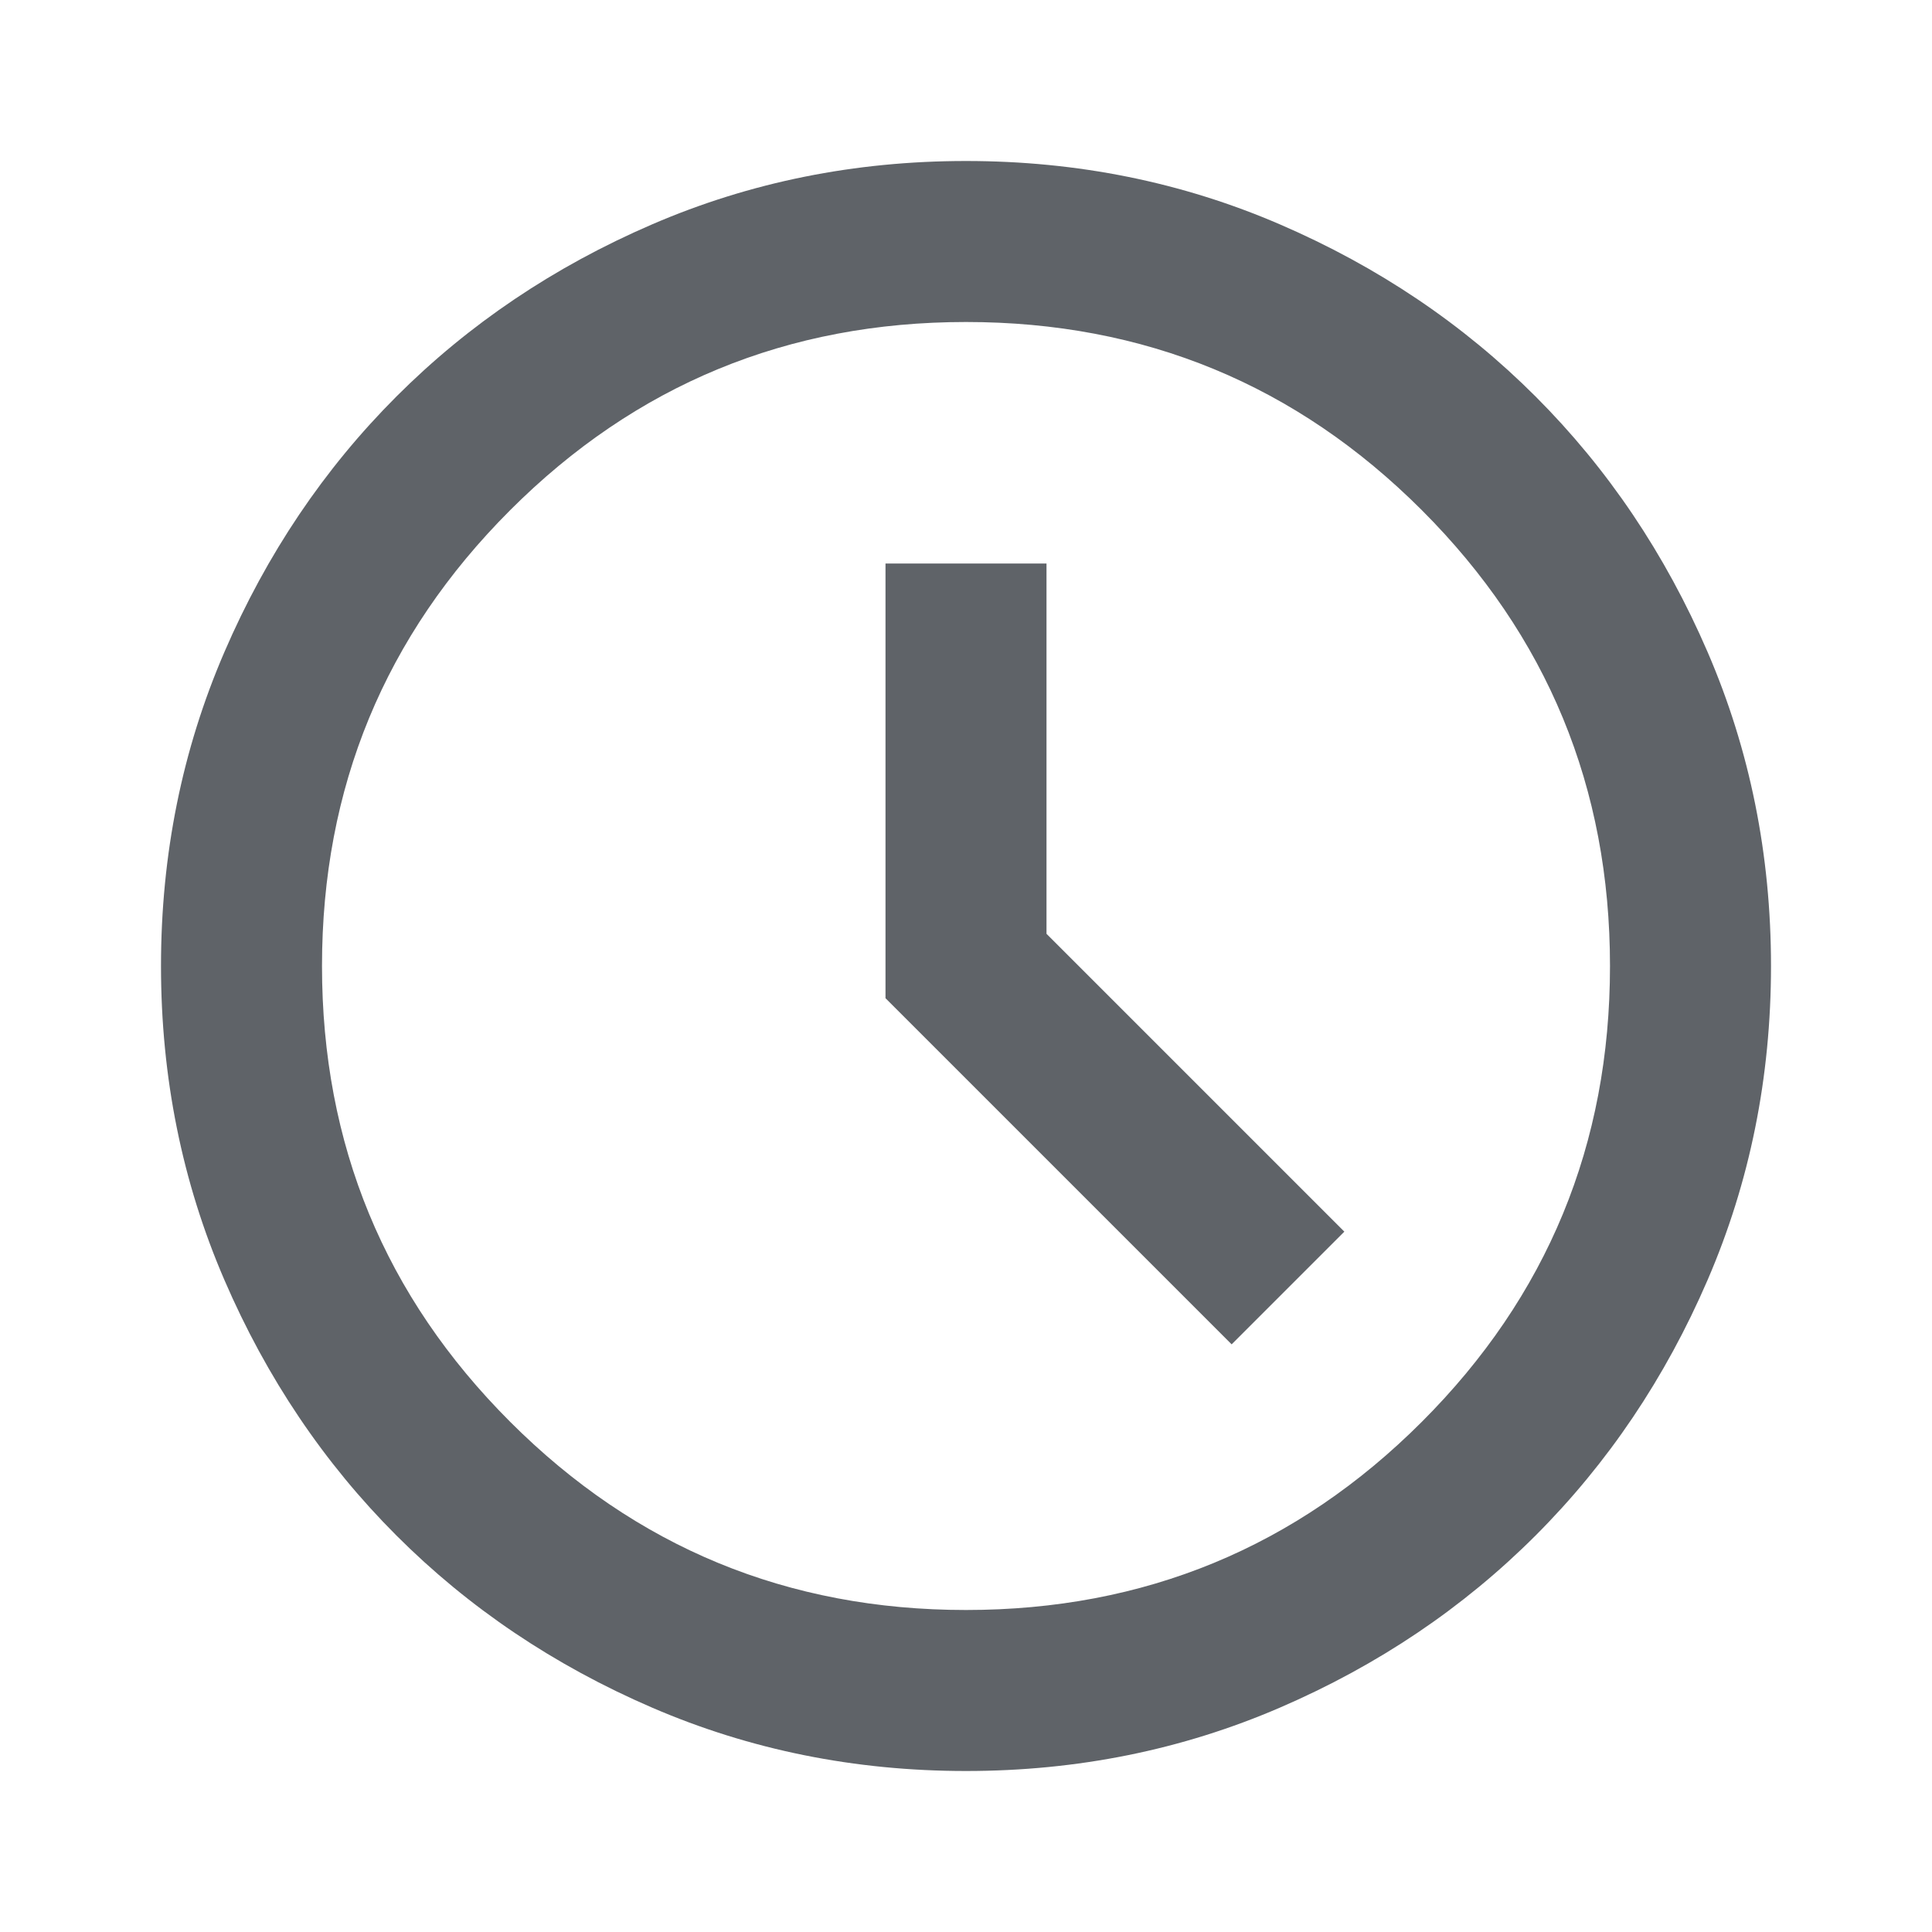
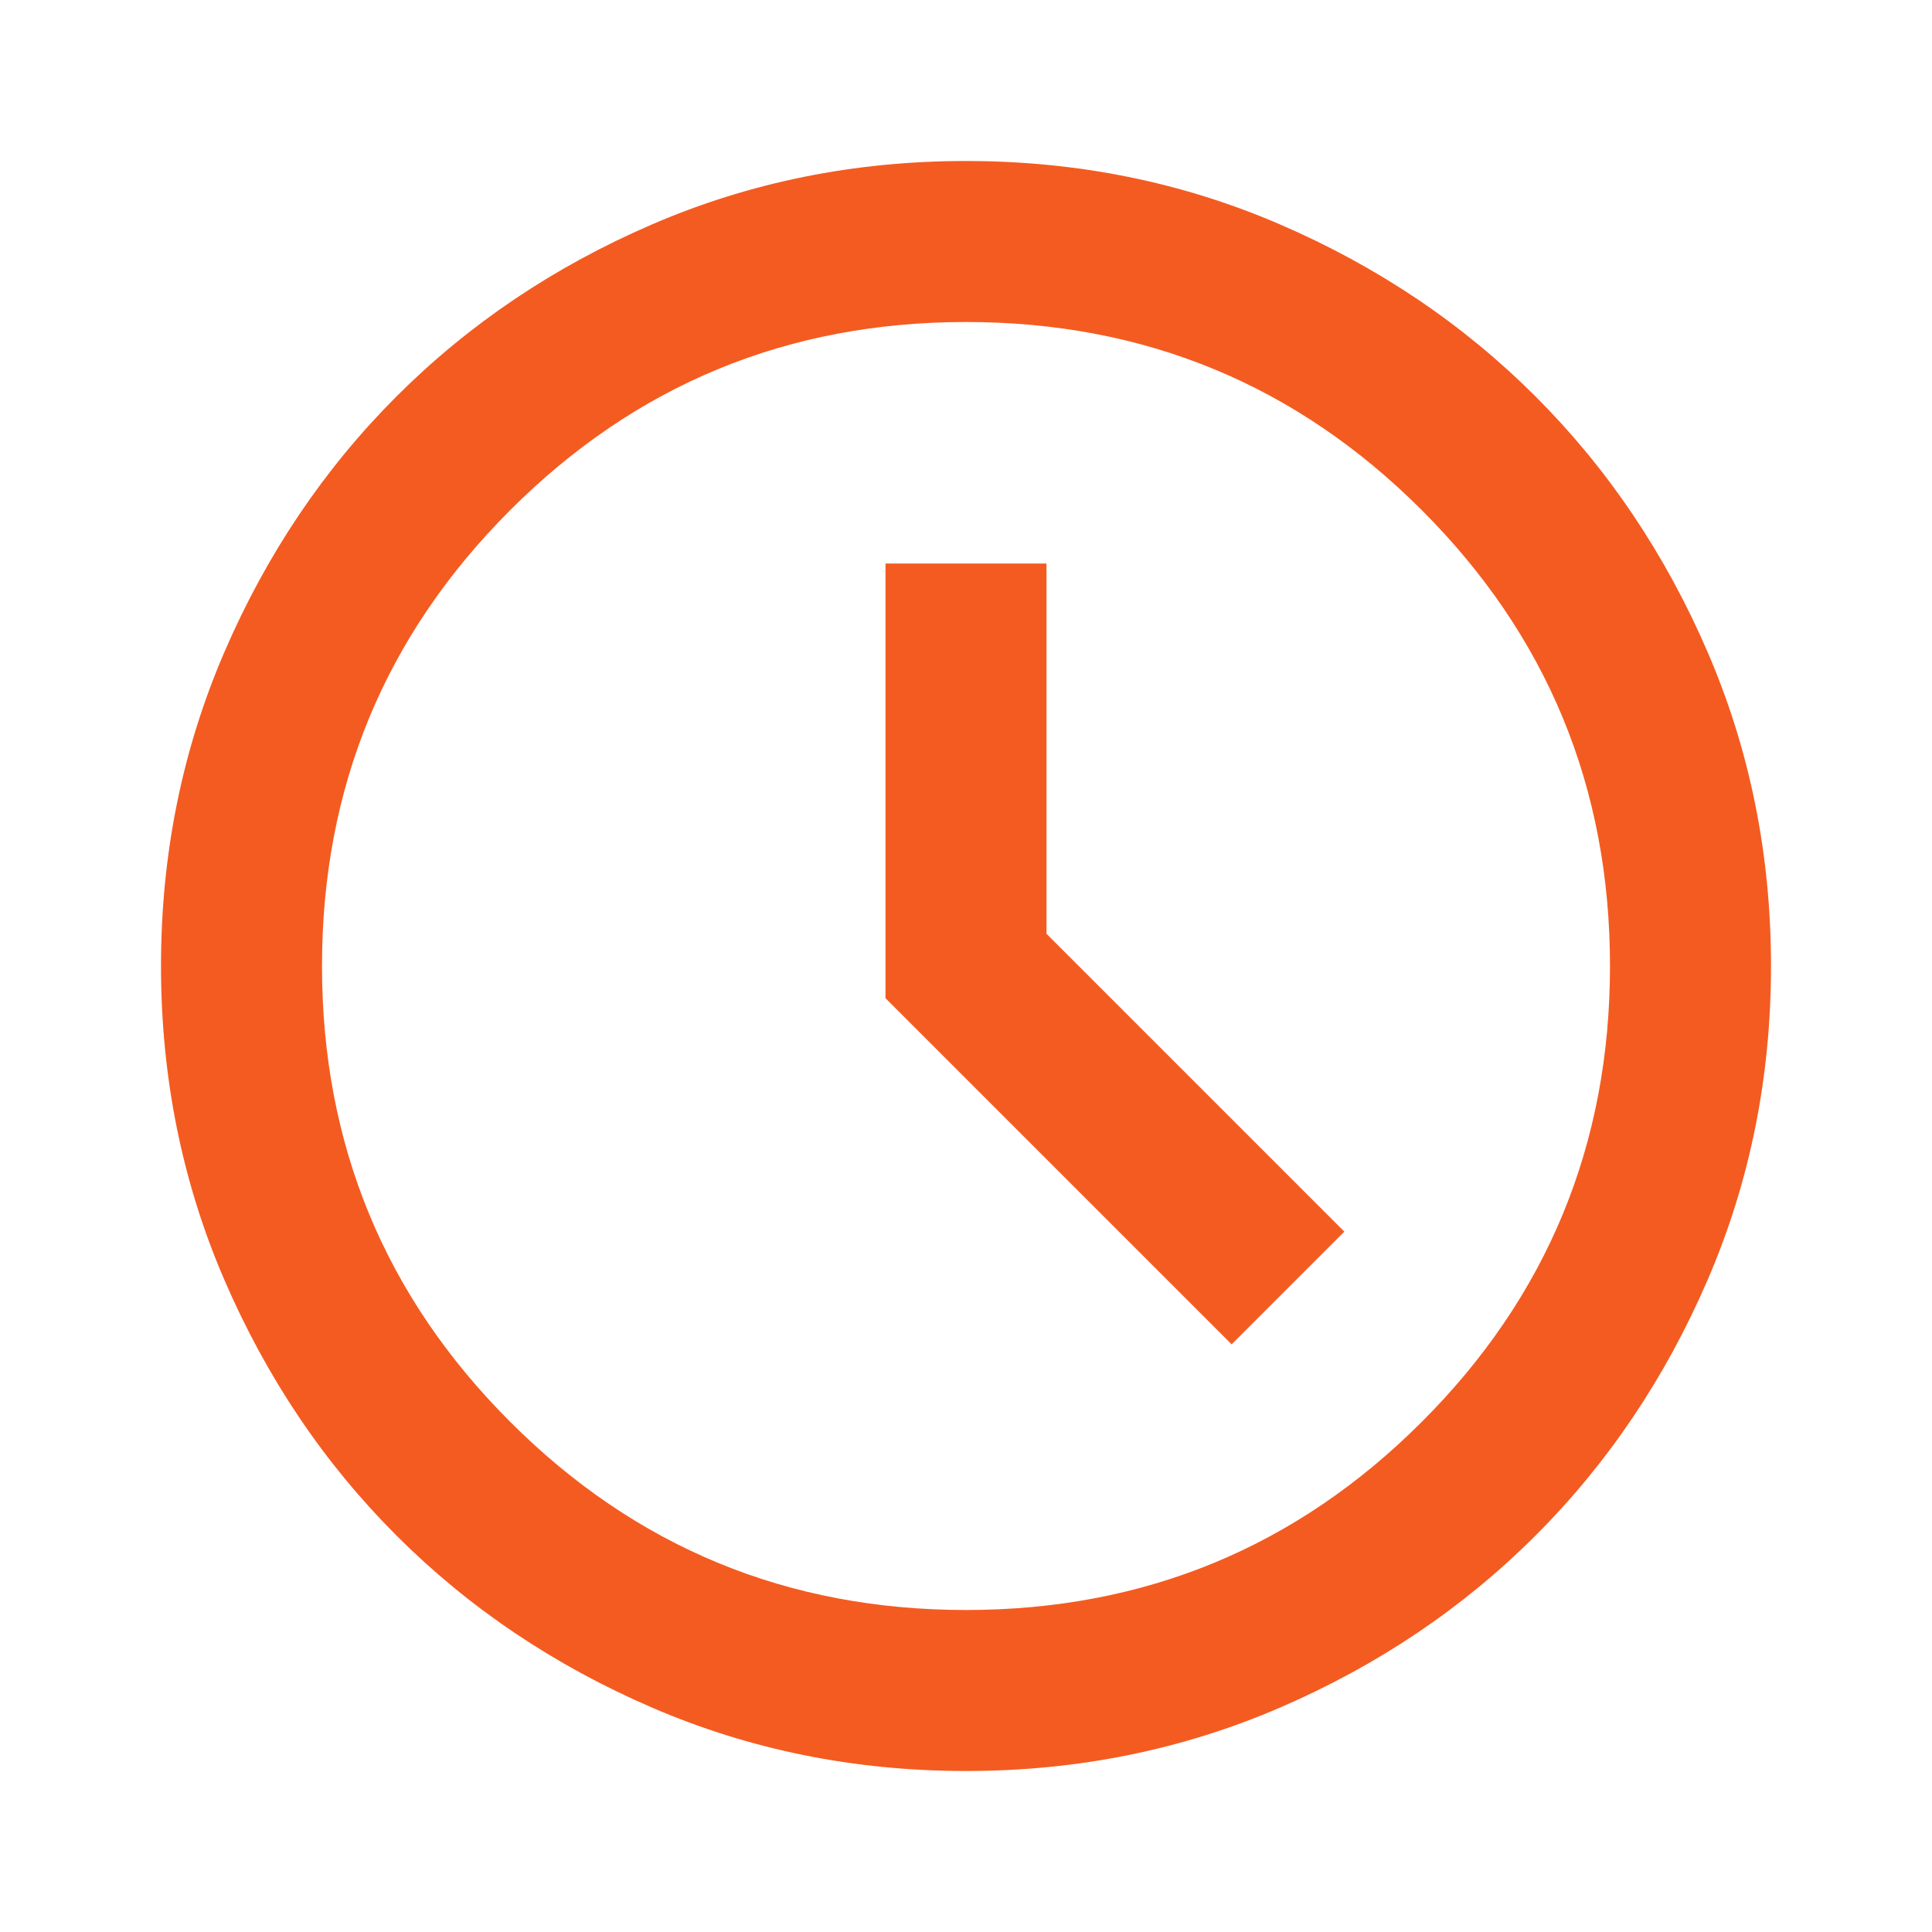
<svg xmlns="http://www.w3.org/2000/svg" height="24px" viewBox="0 -960 960 960" width="24px" fill="#5f6368">
-   <path d="m612-292 56-56-148-148v-184h-80v216l172 172ZM480-80q-83 0-156-31.5T197-197q-54-54-85.5-127T80-480q0-83 31.5-156T197-763q54-54 127-85.5T480-880q83 0 156 31.5T763-763q54 54 85.5 127T880-480q0 83-31.5 156T763-197q-54 54-127 85.5T480-80Zm0-400Zm0 320q133 0 226.5-93.5T800-480q0-133-93.5-226.5T480-800q-133 0-226.5 93.5T160-480q0 133 93.5 226.5T480-160Z" />
+   <path d="m612-292 56-56-148-148v-184h-80v216l172 172ZM480-80q-83 0-156-31.5T197-197q-54-54-85.5-127T80-480q0-83 31.5-156T197-763q54-54 127-85.5T480-880q83 0 156 31.5T763-763q54 54 85.5 127T880-480q0 83-31.5 156T763-197q-54 54-127 85.5T480-80Zm0-400Zm0 320q133 0 226.5-93.5T800-480q0-133-93.5-226.5T480-800q-133 0-226.5 93.5T160-480q0 133 93.5 226.5T480-160Z" fill="#F45B21" />
</svg>
